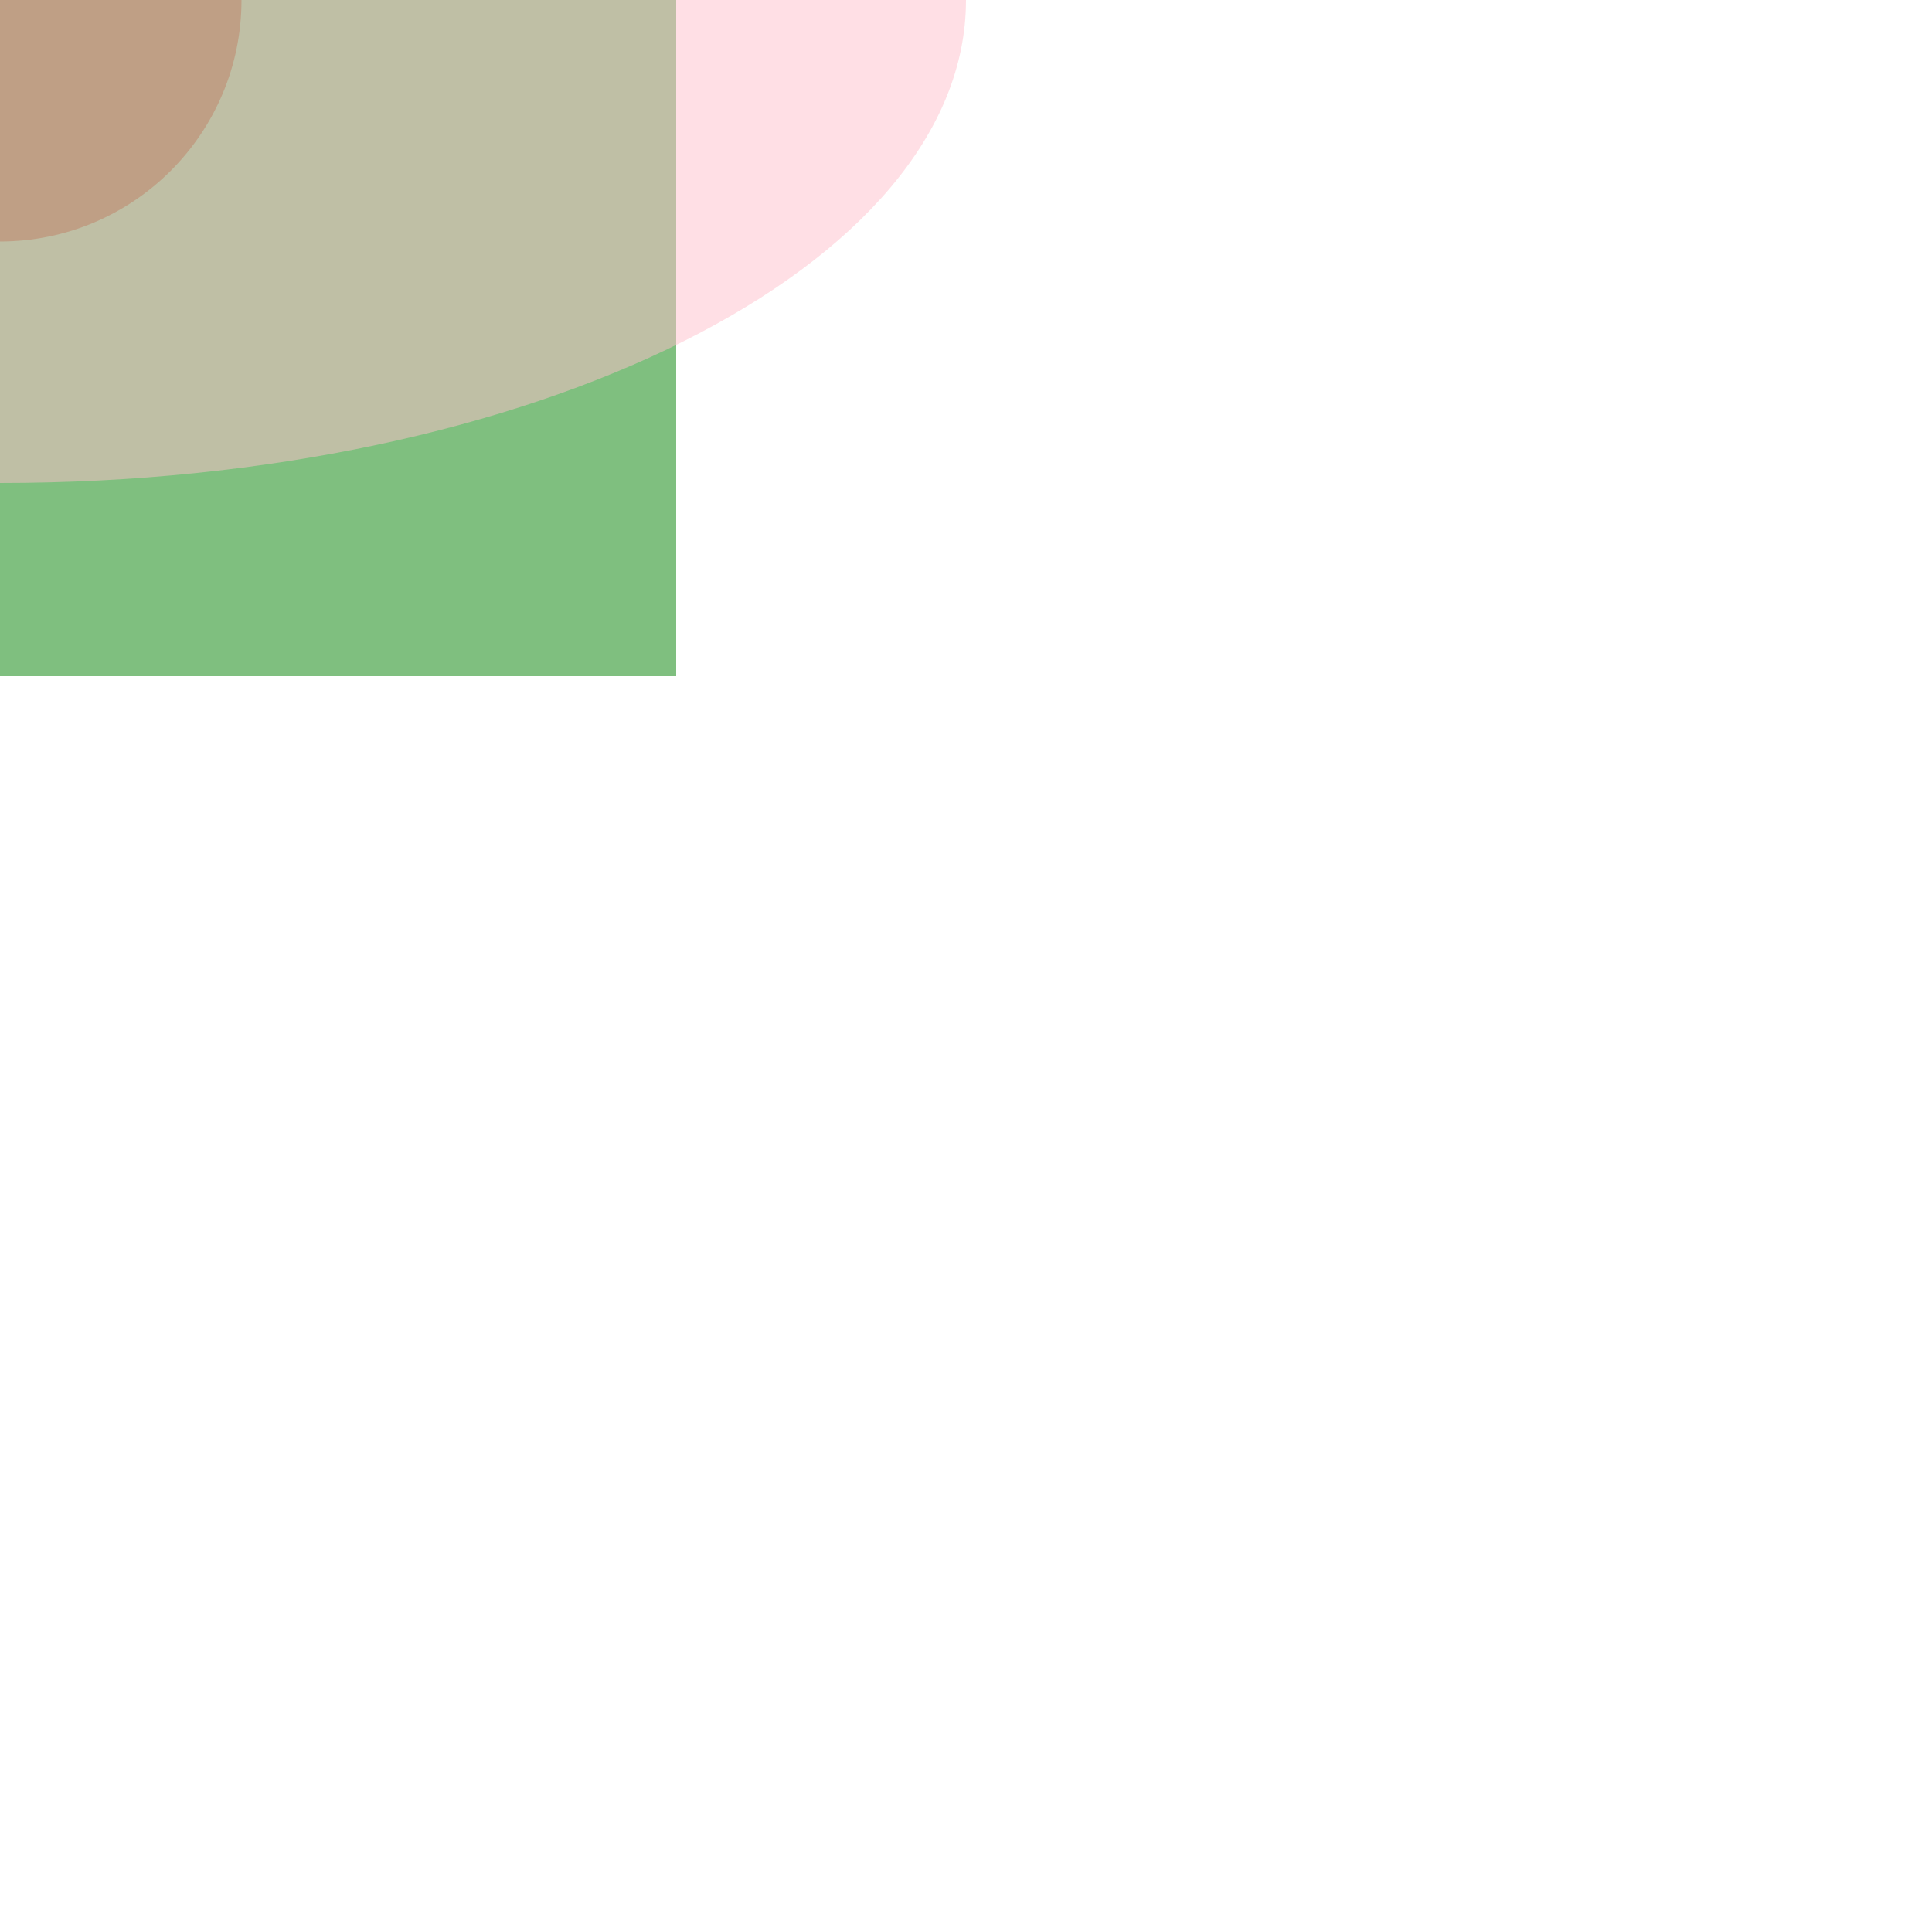
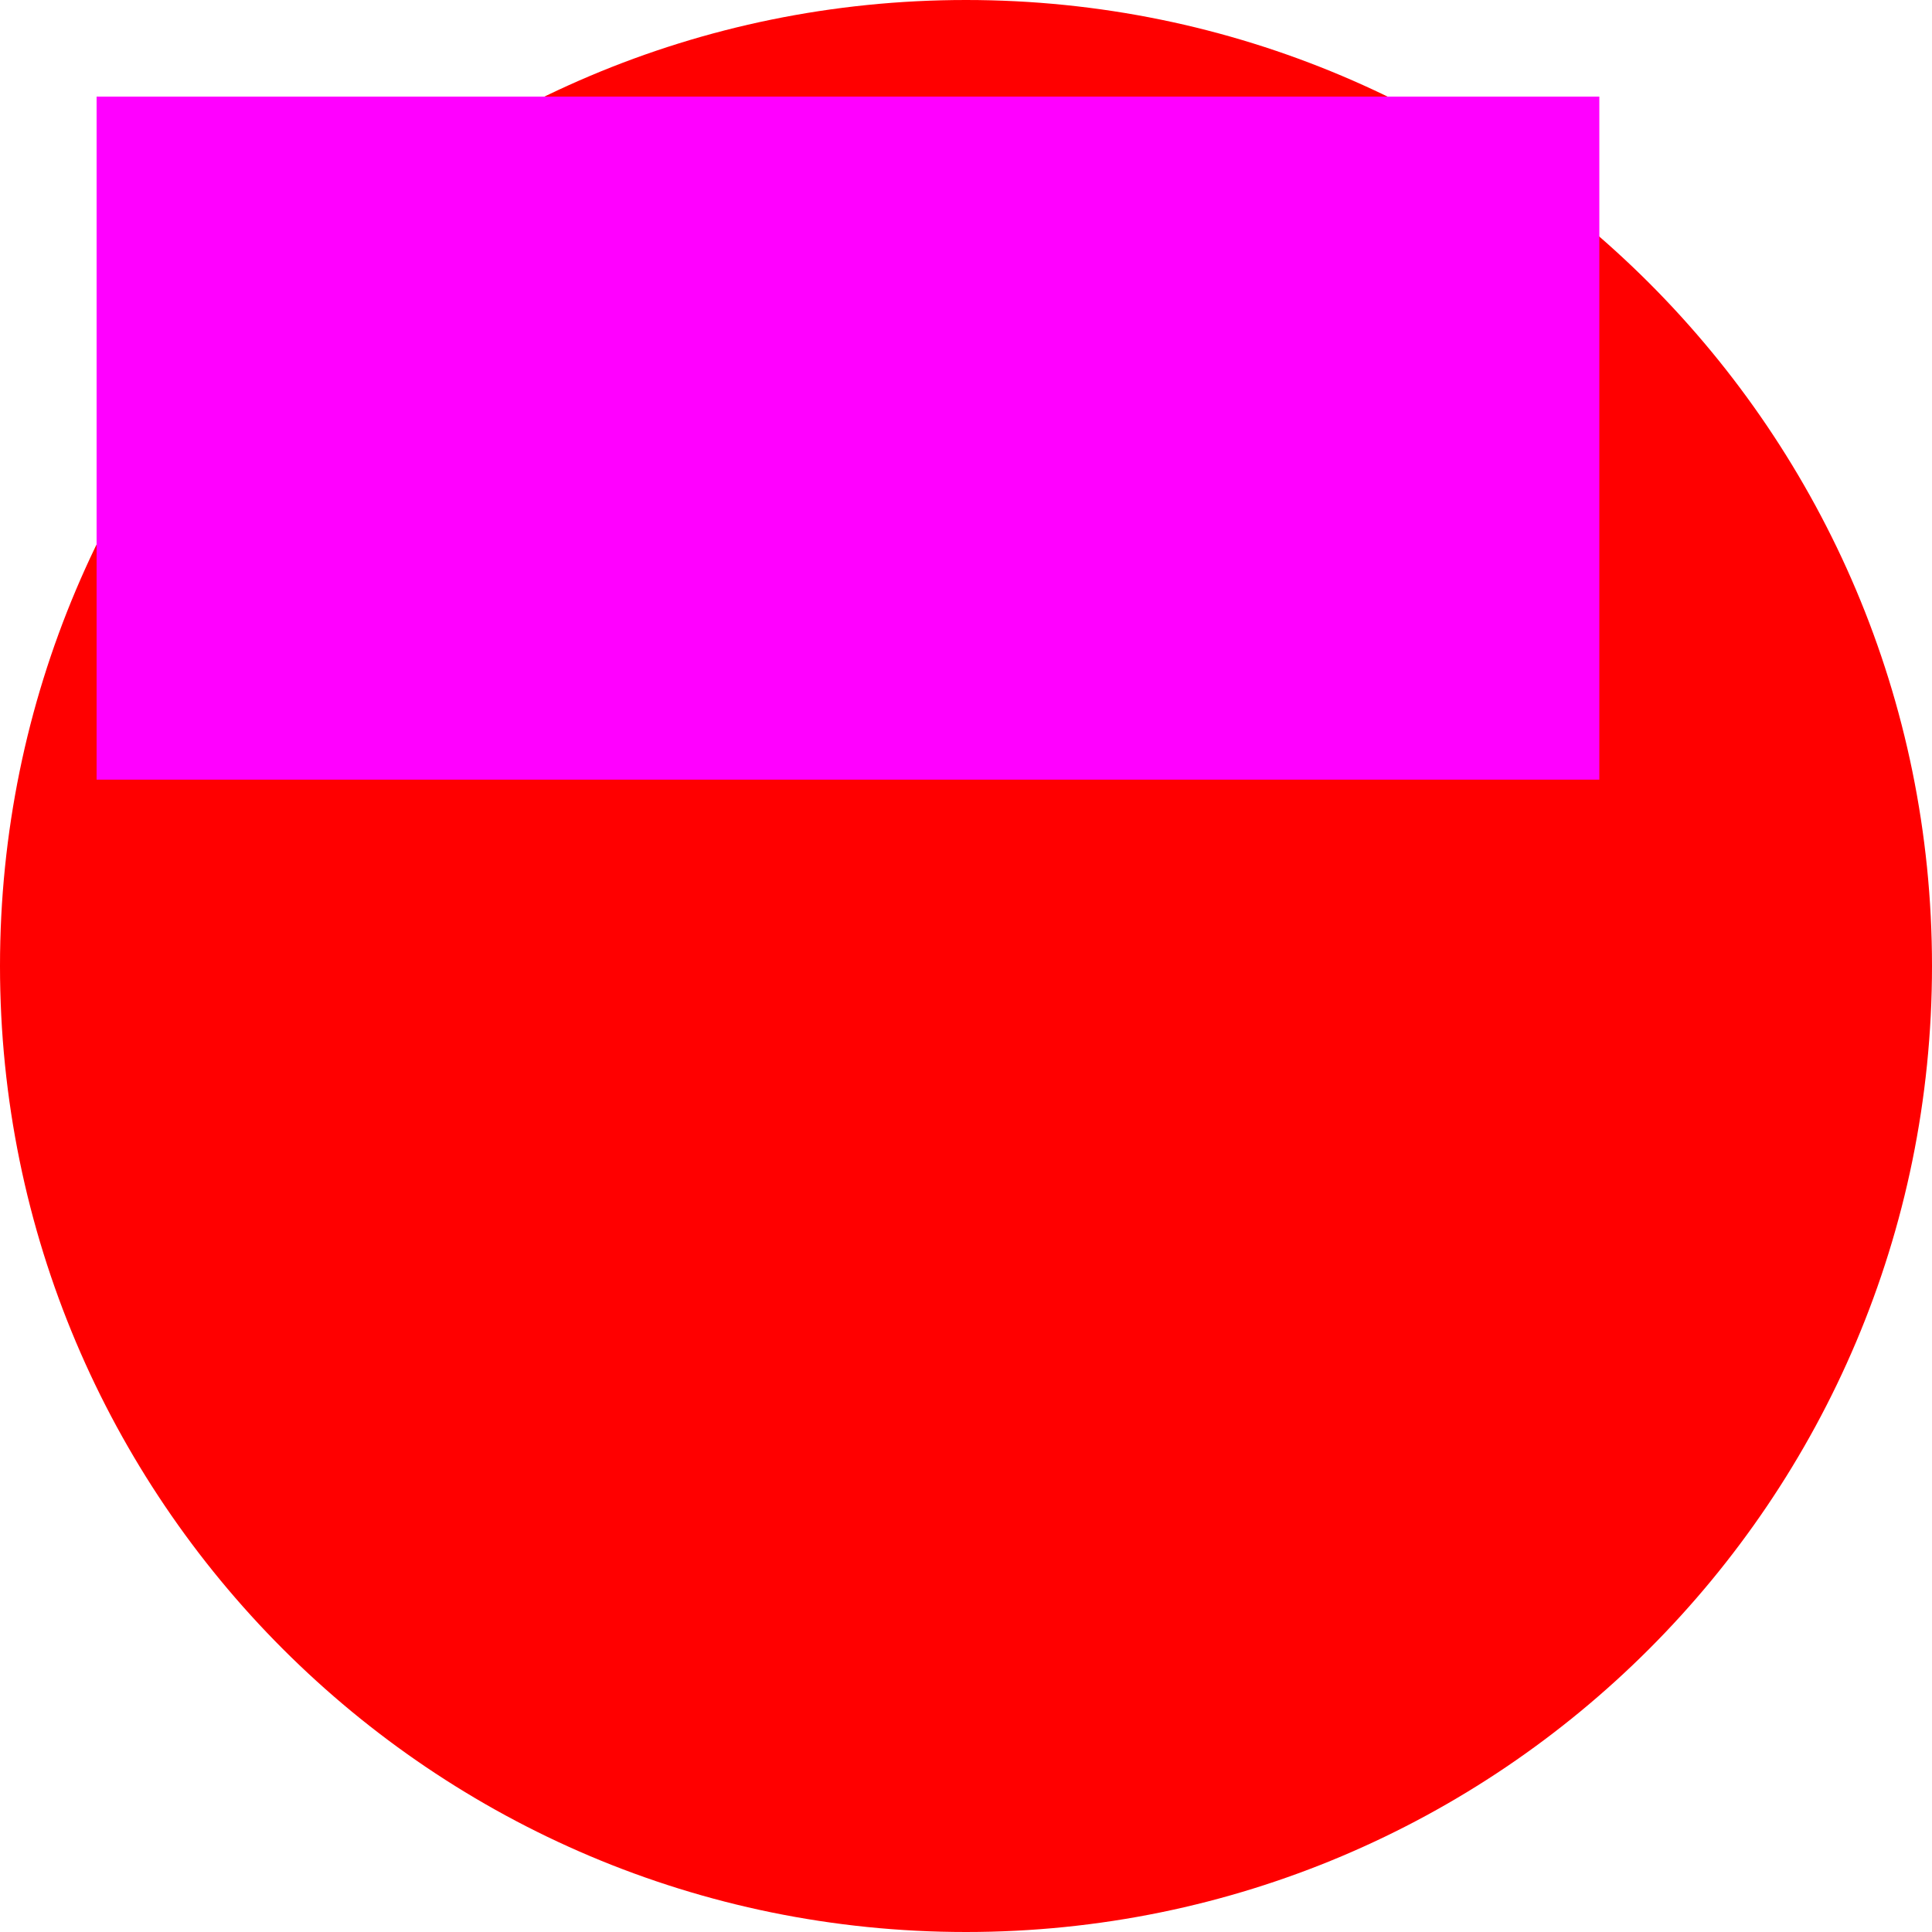
- <svg xmlns="http://www.w3.org/2000/svg" version="1.1" id="testSVG3" xlink="http://www.w3.org/1999/xlink" x="0px" y="0px" width="200px" height="200px" viewBox="0 0 200 200" space="preserve">
-   <circle fill="red" opacity="0.5" r="25" />
-   <rect fill="green" opacity="0.5" width="70" height="70" />
-   <ellipse fill="pink" rx="100" ry="50" opacity="0.5" />
+ <svg xmlns="http://www.w3.org/2000/svg" version="1.1" id="testSVG3" xlink="http://www.w3.org/1999/xlink" x="0px" y="0px" width="200px" height="200px">
+   <circle fill="#FF0000" cx="100" cy="100" r="100" />
+   <rect x="10" y="10" fill="#ff00ff" width="155.562" height="70.708" />
</svg>
